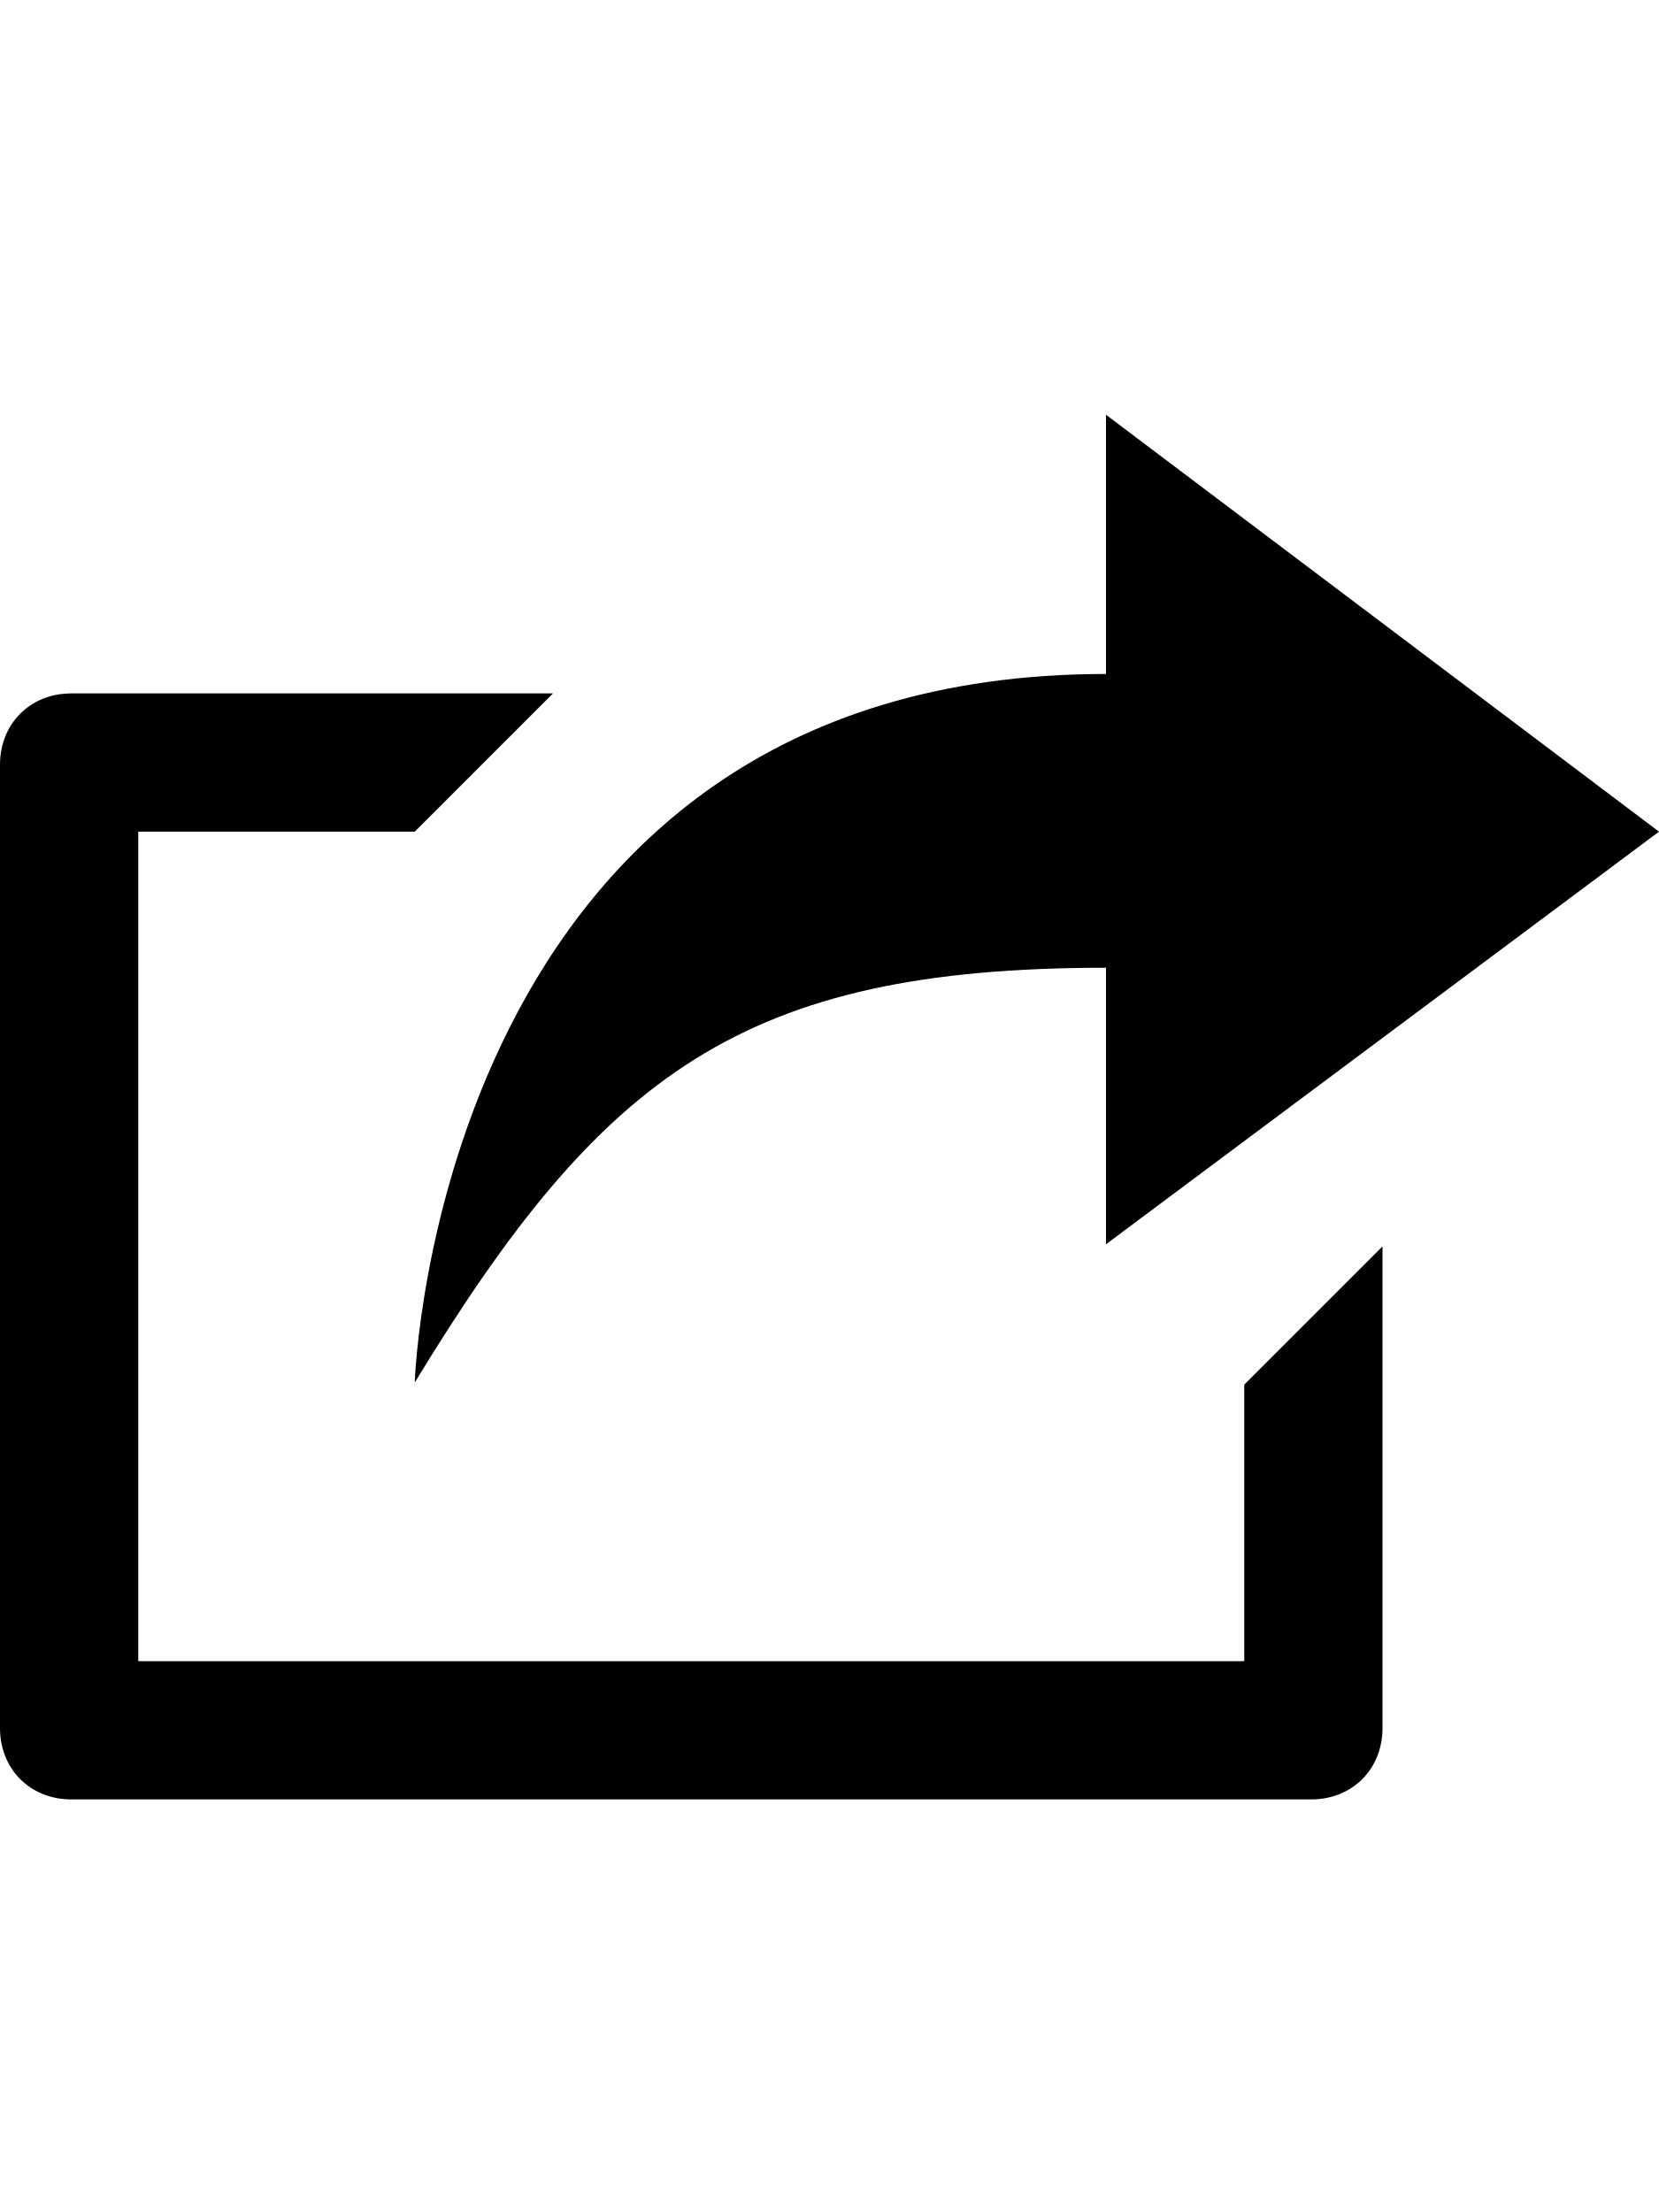
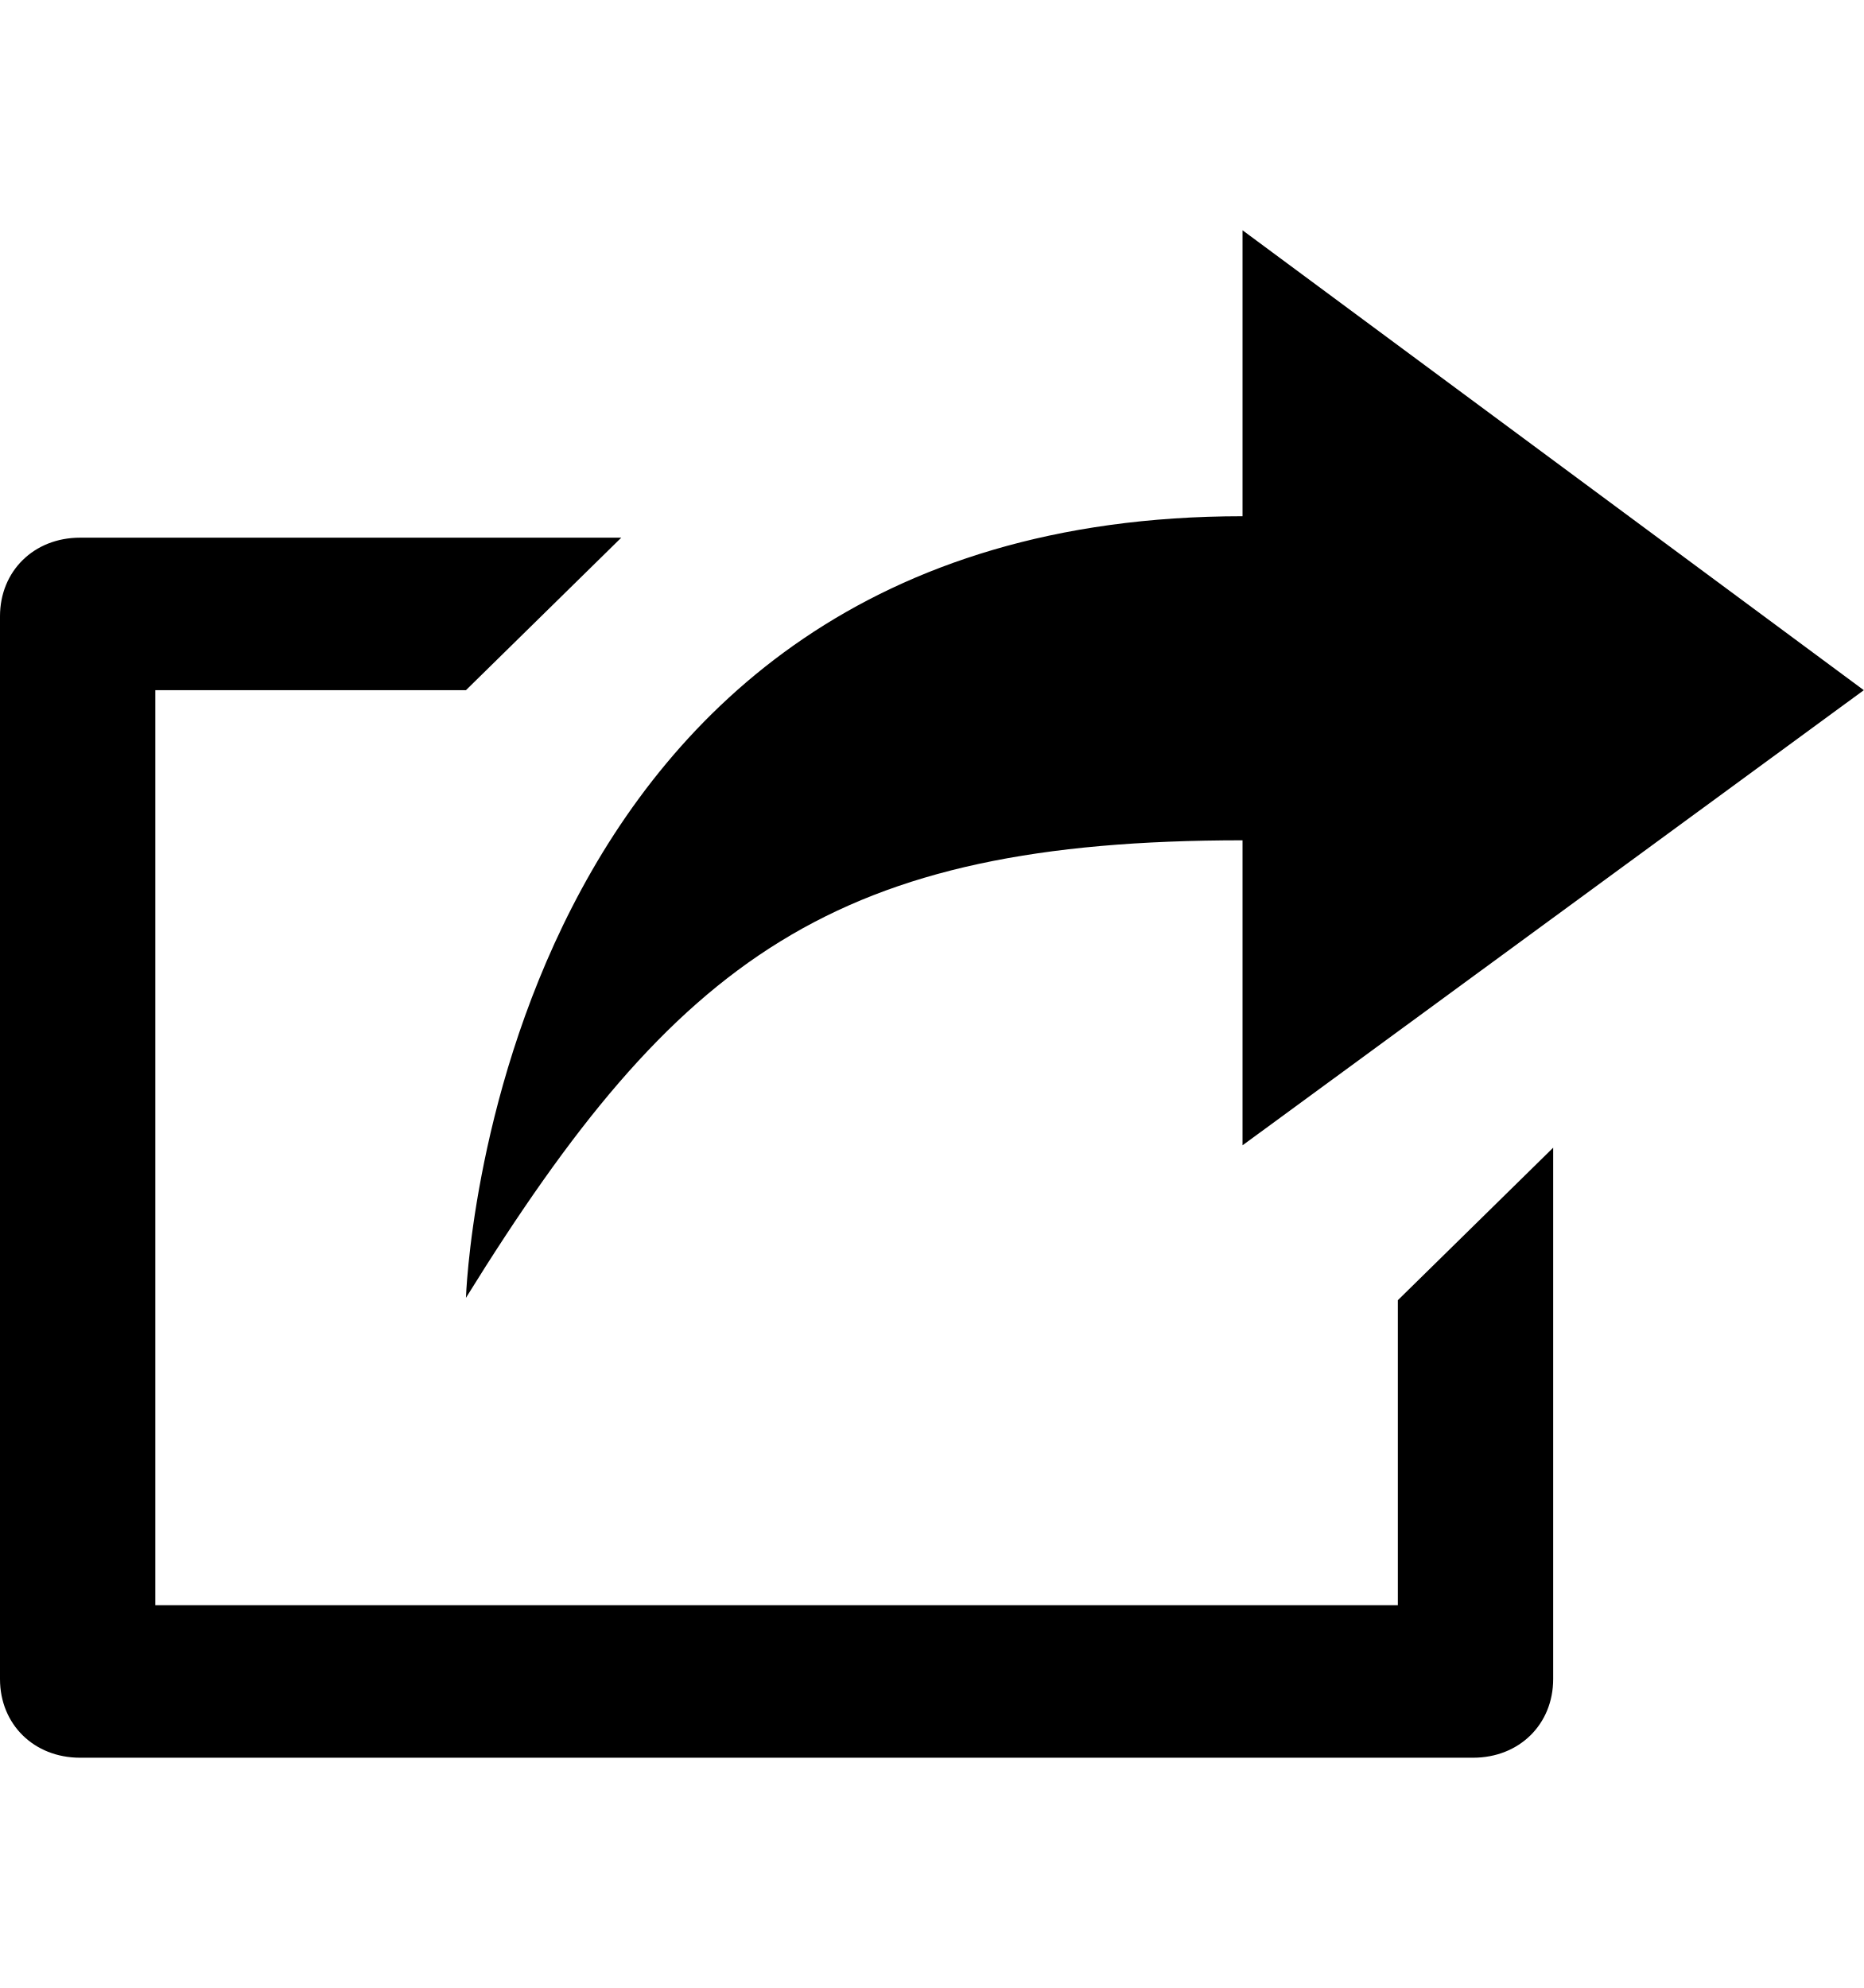
- <svg xmlns="http://www.w3.org/2000/svg" version="1.1" id="Layer_1" x="0px" y="0px" width="768px" height="1024px" viewBox="0 0 768 1024" enable-background="new 0 0 768 1024" xml:space="preserve">
-   <path d="M512,448v128l256-191L512,192v120c-310,0-320,328-320,328C279,497,344,448,512,448z M576,769H64V385h128l64-64H33  c-19,0-33,14-33,33v446c0,19,14,33,33,33h574c19,0,33-14,33-33V577l-64,64V769z" />
+ <svg xmlns="http://www.w3.org/2000/svg" version="1.1" id="Layer_1" x="0px" y="0px" width="960px" height="1024px" viewBox="0 0 960 1024" enable-background="new 0 0 960 1024" xml:space="preserve">
+   <path d="M640,432.832V589.94l320-234.435l-320-236.89v147.289c-387.5,0-400,402.591-400,402.591  C348.75,492.975,430,432.832,640,432.832z M720.001,826.83H80V355.505h160l80-78.554H41.25C17.5,276.951,0,294.135,0,317.456V864.88  c0,23.321,17.5,40.505,41.25,40.505h717.501c23.749,0,41.249-17.184,41.249-40.505V591.168l-79.999,78.554V826.83z" />
</svg>
